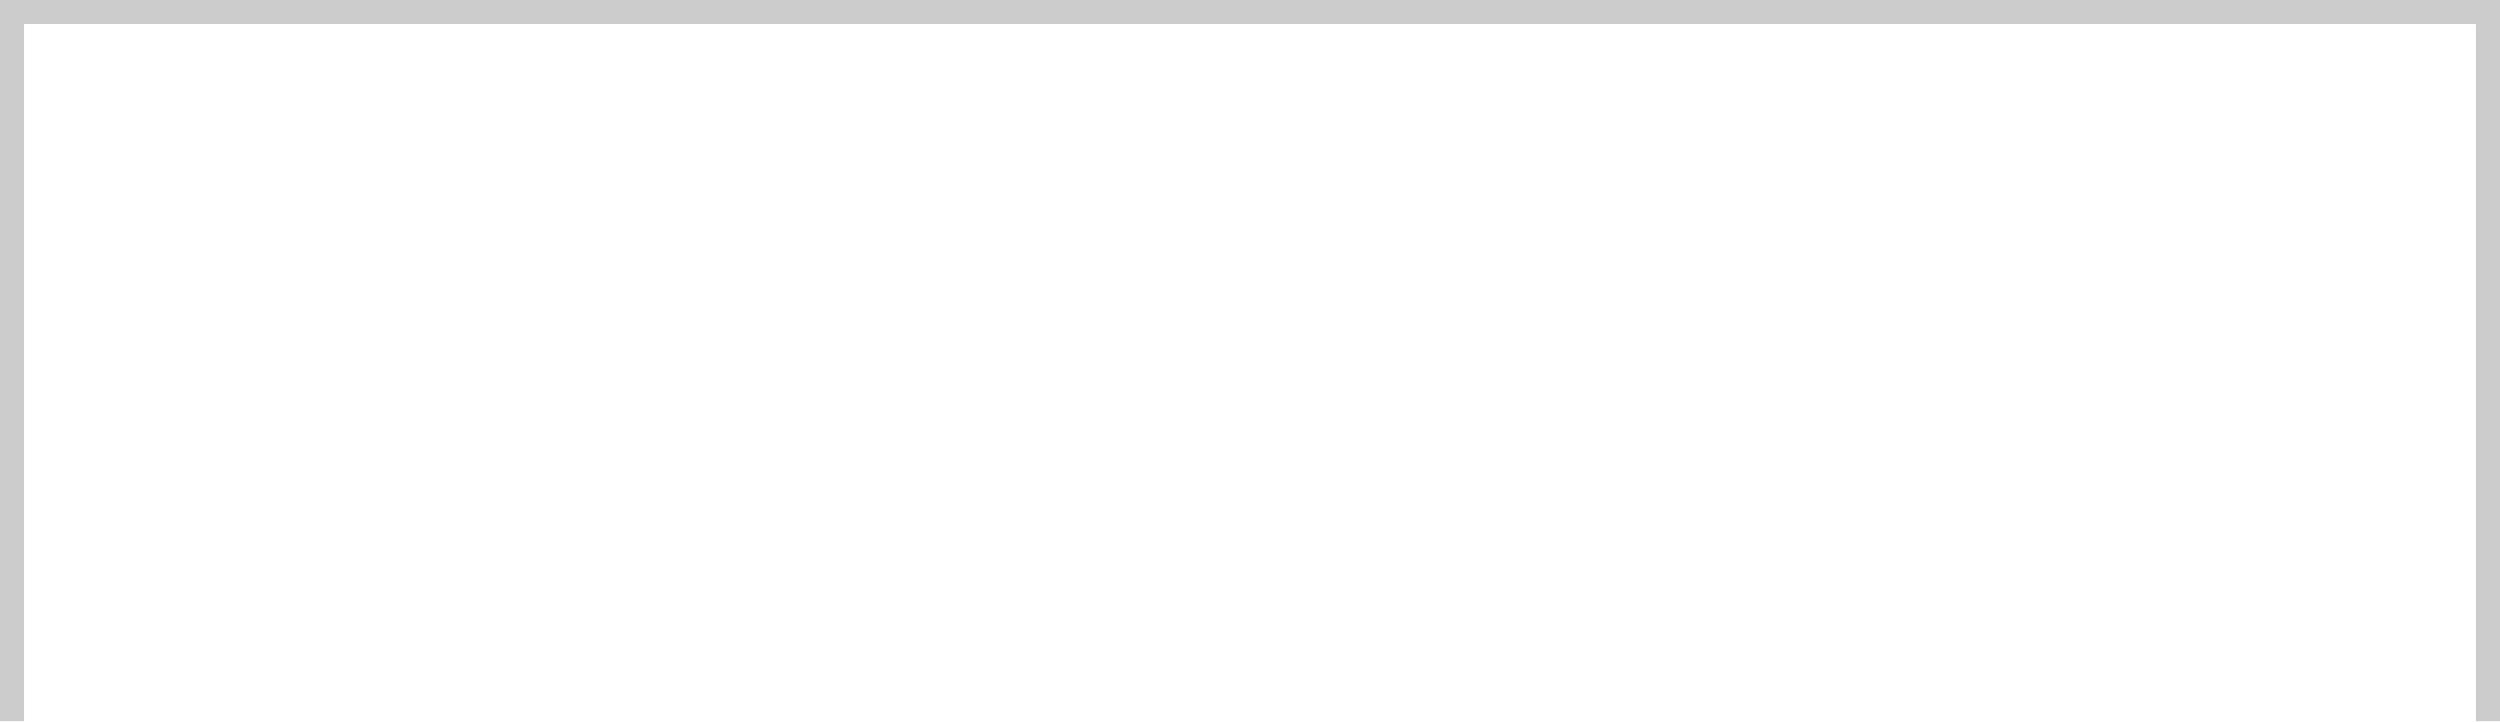
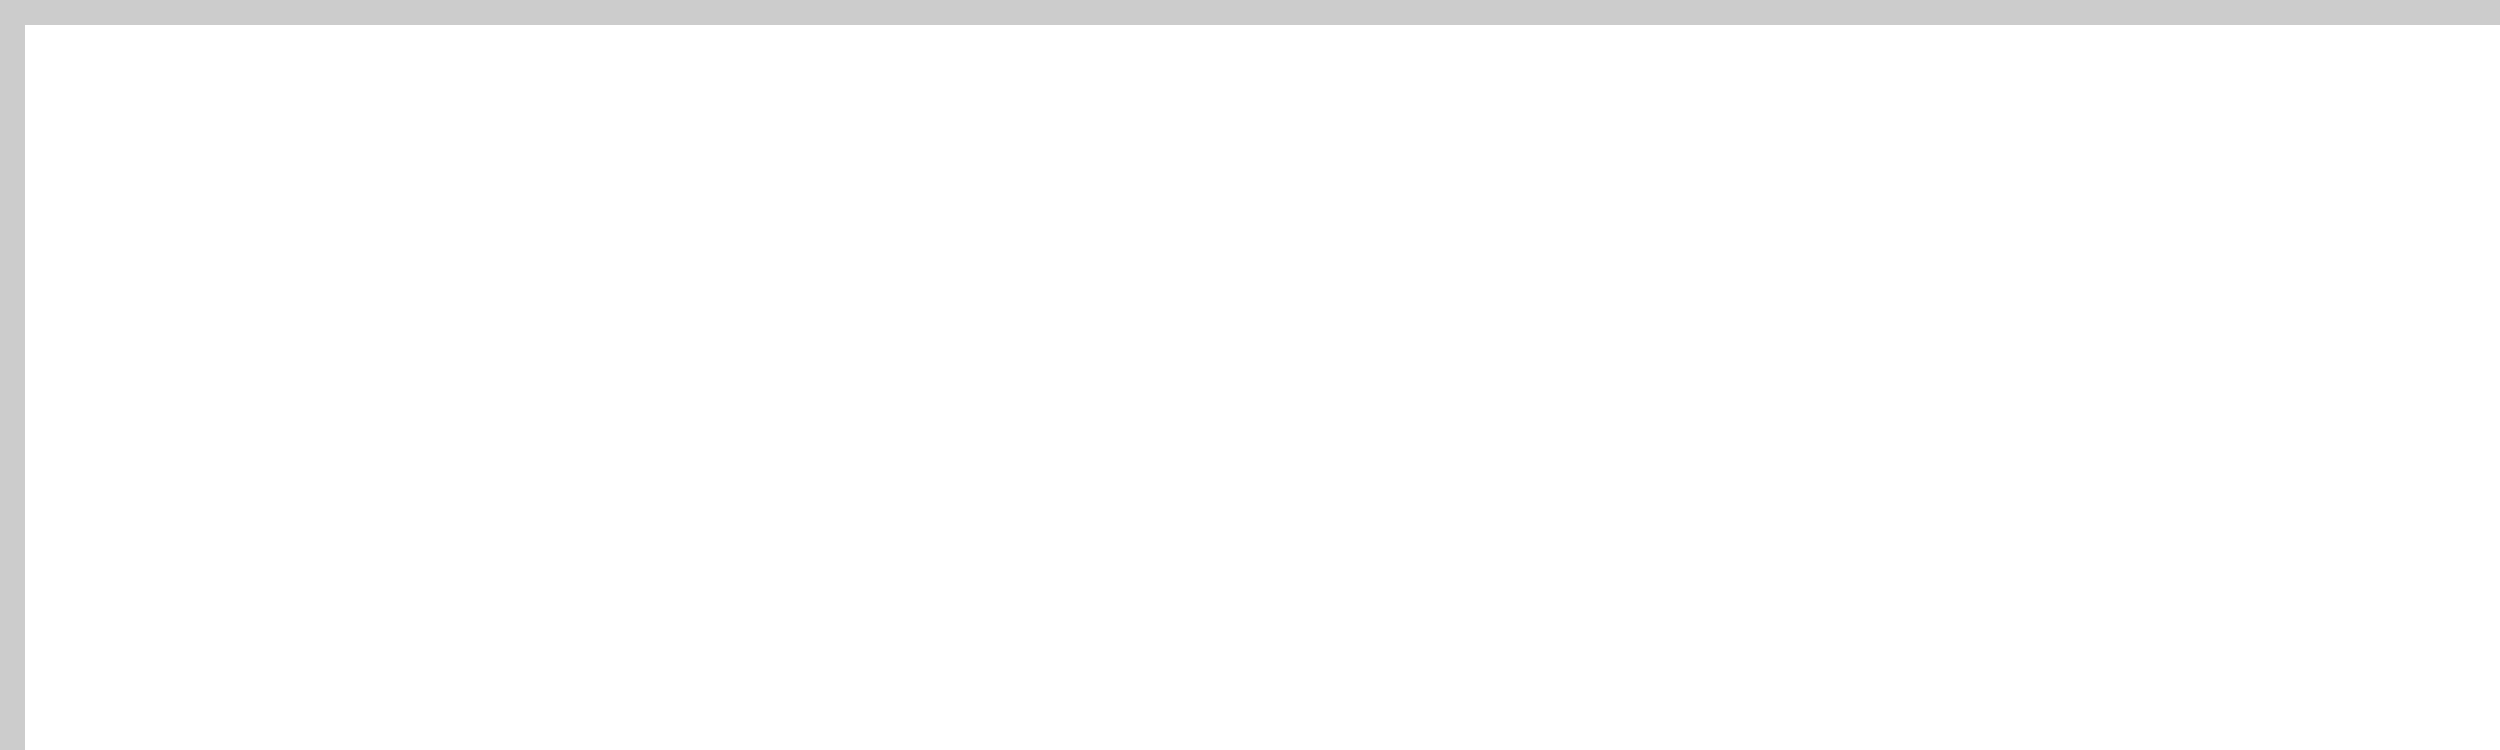
- <svg xmlns="http://www.w3.org/2000/svg" version="1.1" width="104px" height="30px" viewBox="624 150 104 30">
-   <path d="M 1 1  L 103 1  L 103 30  L 1 30  L 1 1  Z " fill-rule="nonzero" fill="rgba(255, 255, 255, 1)" stroke="none" transform="matrix(1 0 0 1 624 150 )" class="fill" />
-   <path d="M 0.5 1  L 0.5 30  " stroke-width="1" stroke-dasharray="0" stroke="rgba(204, 204, 204, 1)" fill="none" transform="matrix(1 0 0 1 624 150 )" class="stroke" />
-   <path d="M 0 0.5  L 104 0.5  " stroke-width="1" stroke-dasharray="0" stroke="rgba(204, 204, 204, 1)" fill="none" transform="matrix(1 0 0 1 624 150 )" class="stroke" />
-   <path d="M 103.5 1  L 103.5 30  " stroke-width="1" stroke-dasharray="0" stroke="rgba(204, 204, 204, 1)" fill="none" transform="matrix(1 0 0 1 624 150 )" class="stroke" />
+ <svg xmlns="http://www.w3.org/2000/svg" version="1.1" width="100px" height="30px" viewBox="224 150 100 30">
+   <path d="M 1 1  L 100 1  L 100 30  L 1 30  L 1 1  Z " fill-rule="nonzero" fill="rgba(255, 255, 255, 1)" stroke="none" transform="matrix(1 0 0 1 224 150 )" class="fill" />
+   <path d="M 0.5 1  L 0.5 30  " stroke-width="1" stroke-dasharray="0" stroke="rgba(204, 204, 204, 1)" fill="none" transform="matrix(1 0 0 1 224 150 )" class="stroke" />
+   <path d="M 0 0.5  L 100 0.5  " stroke-width="1" stroke-dasharray="0" stroke="rgba(204, 204, 204, 1)" fill="none" transform="matrix(1 0 0 1 224 150 )" class="stroke" />
</svg>
